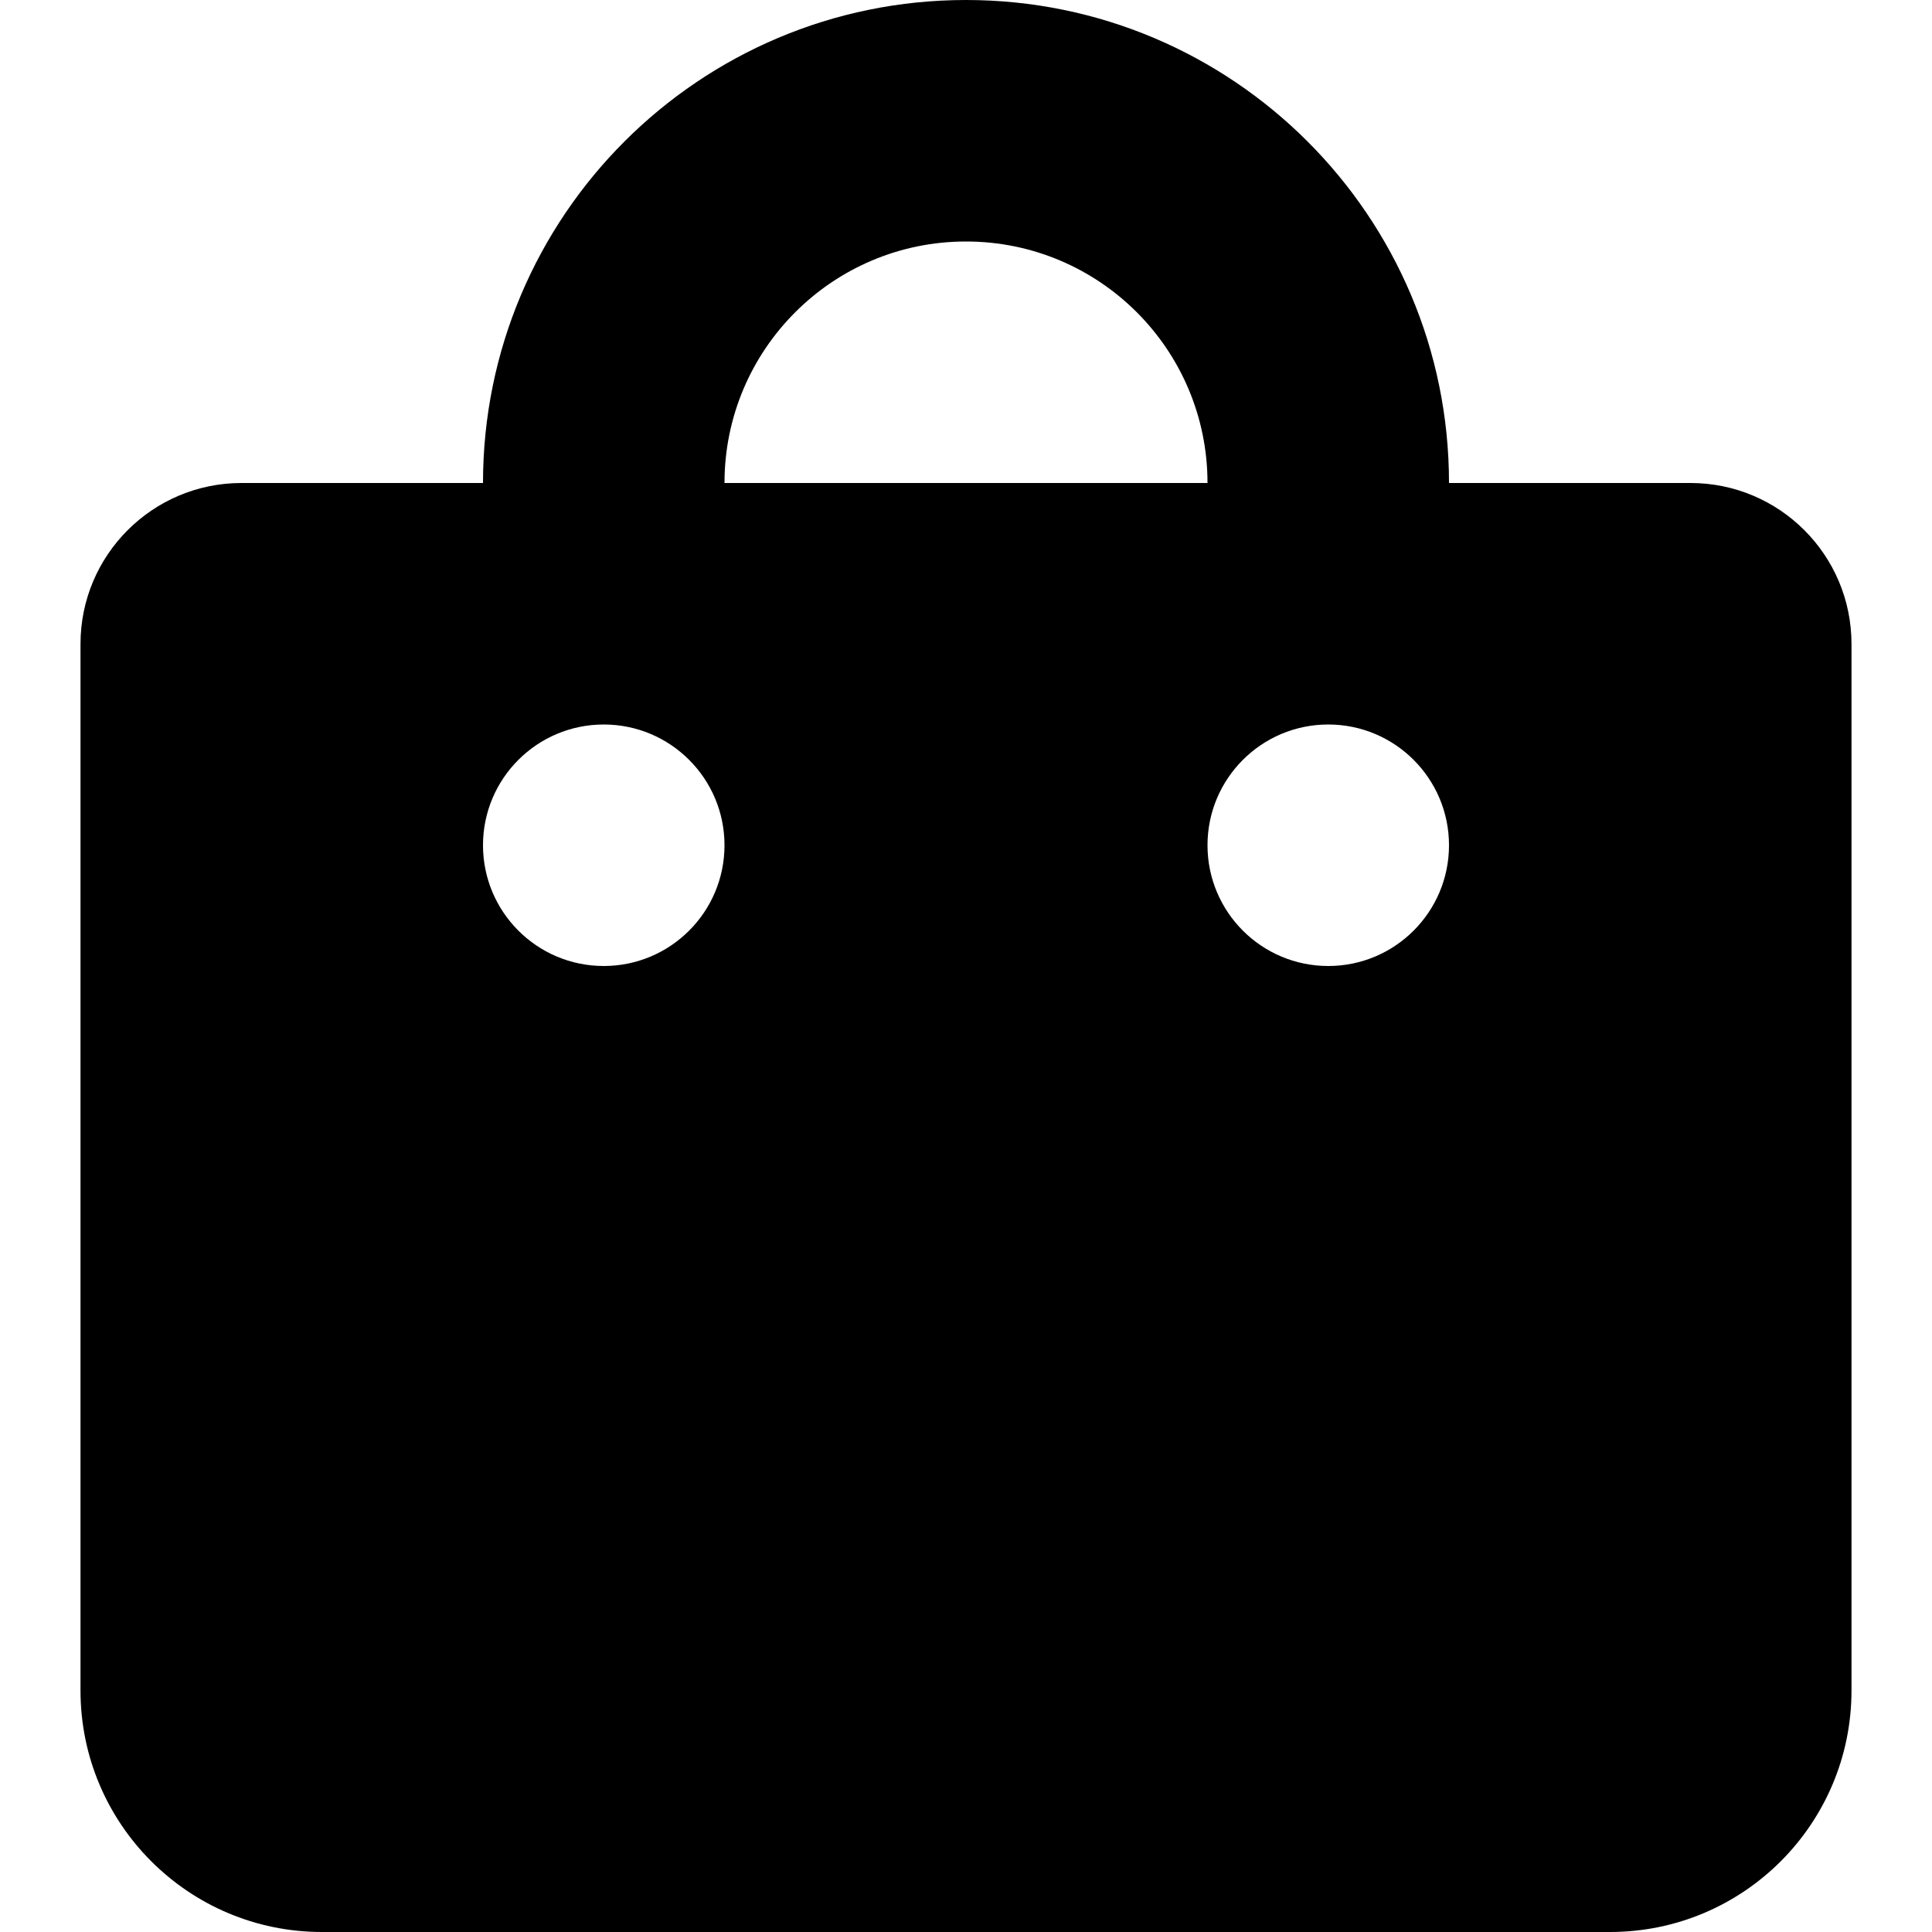
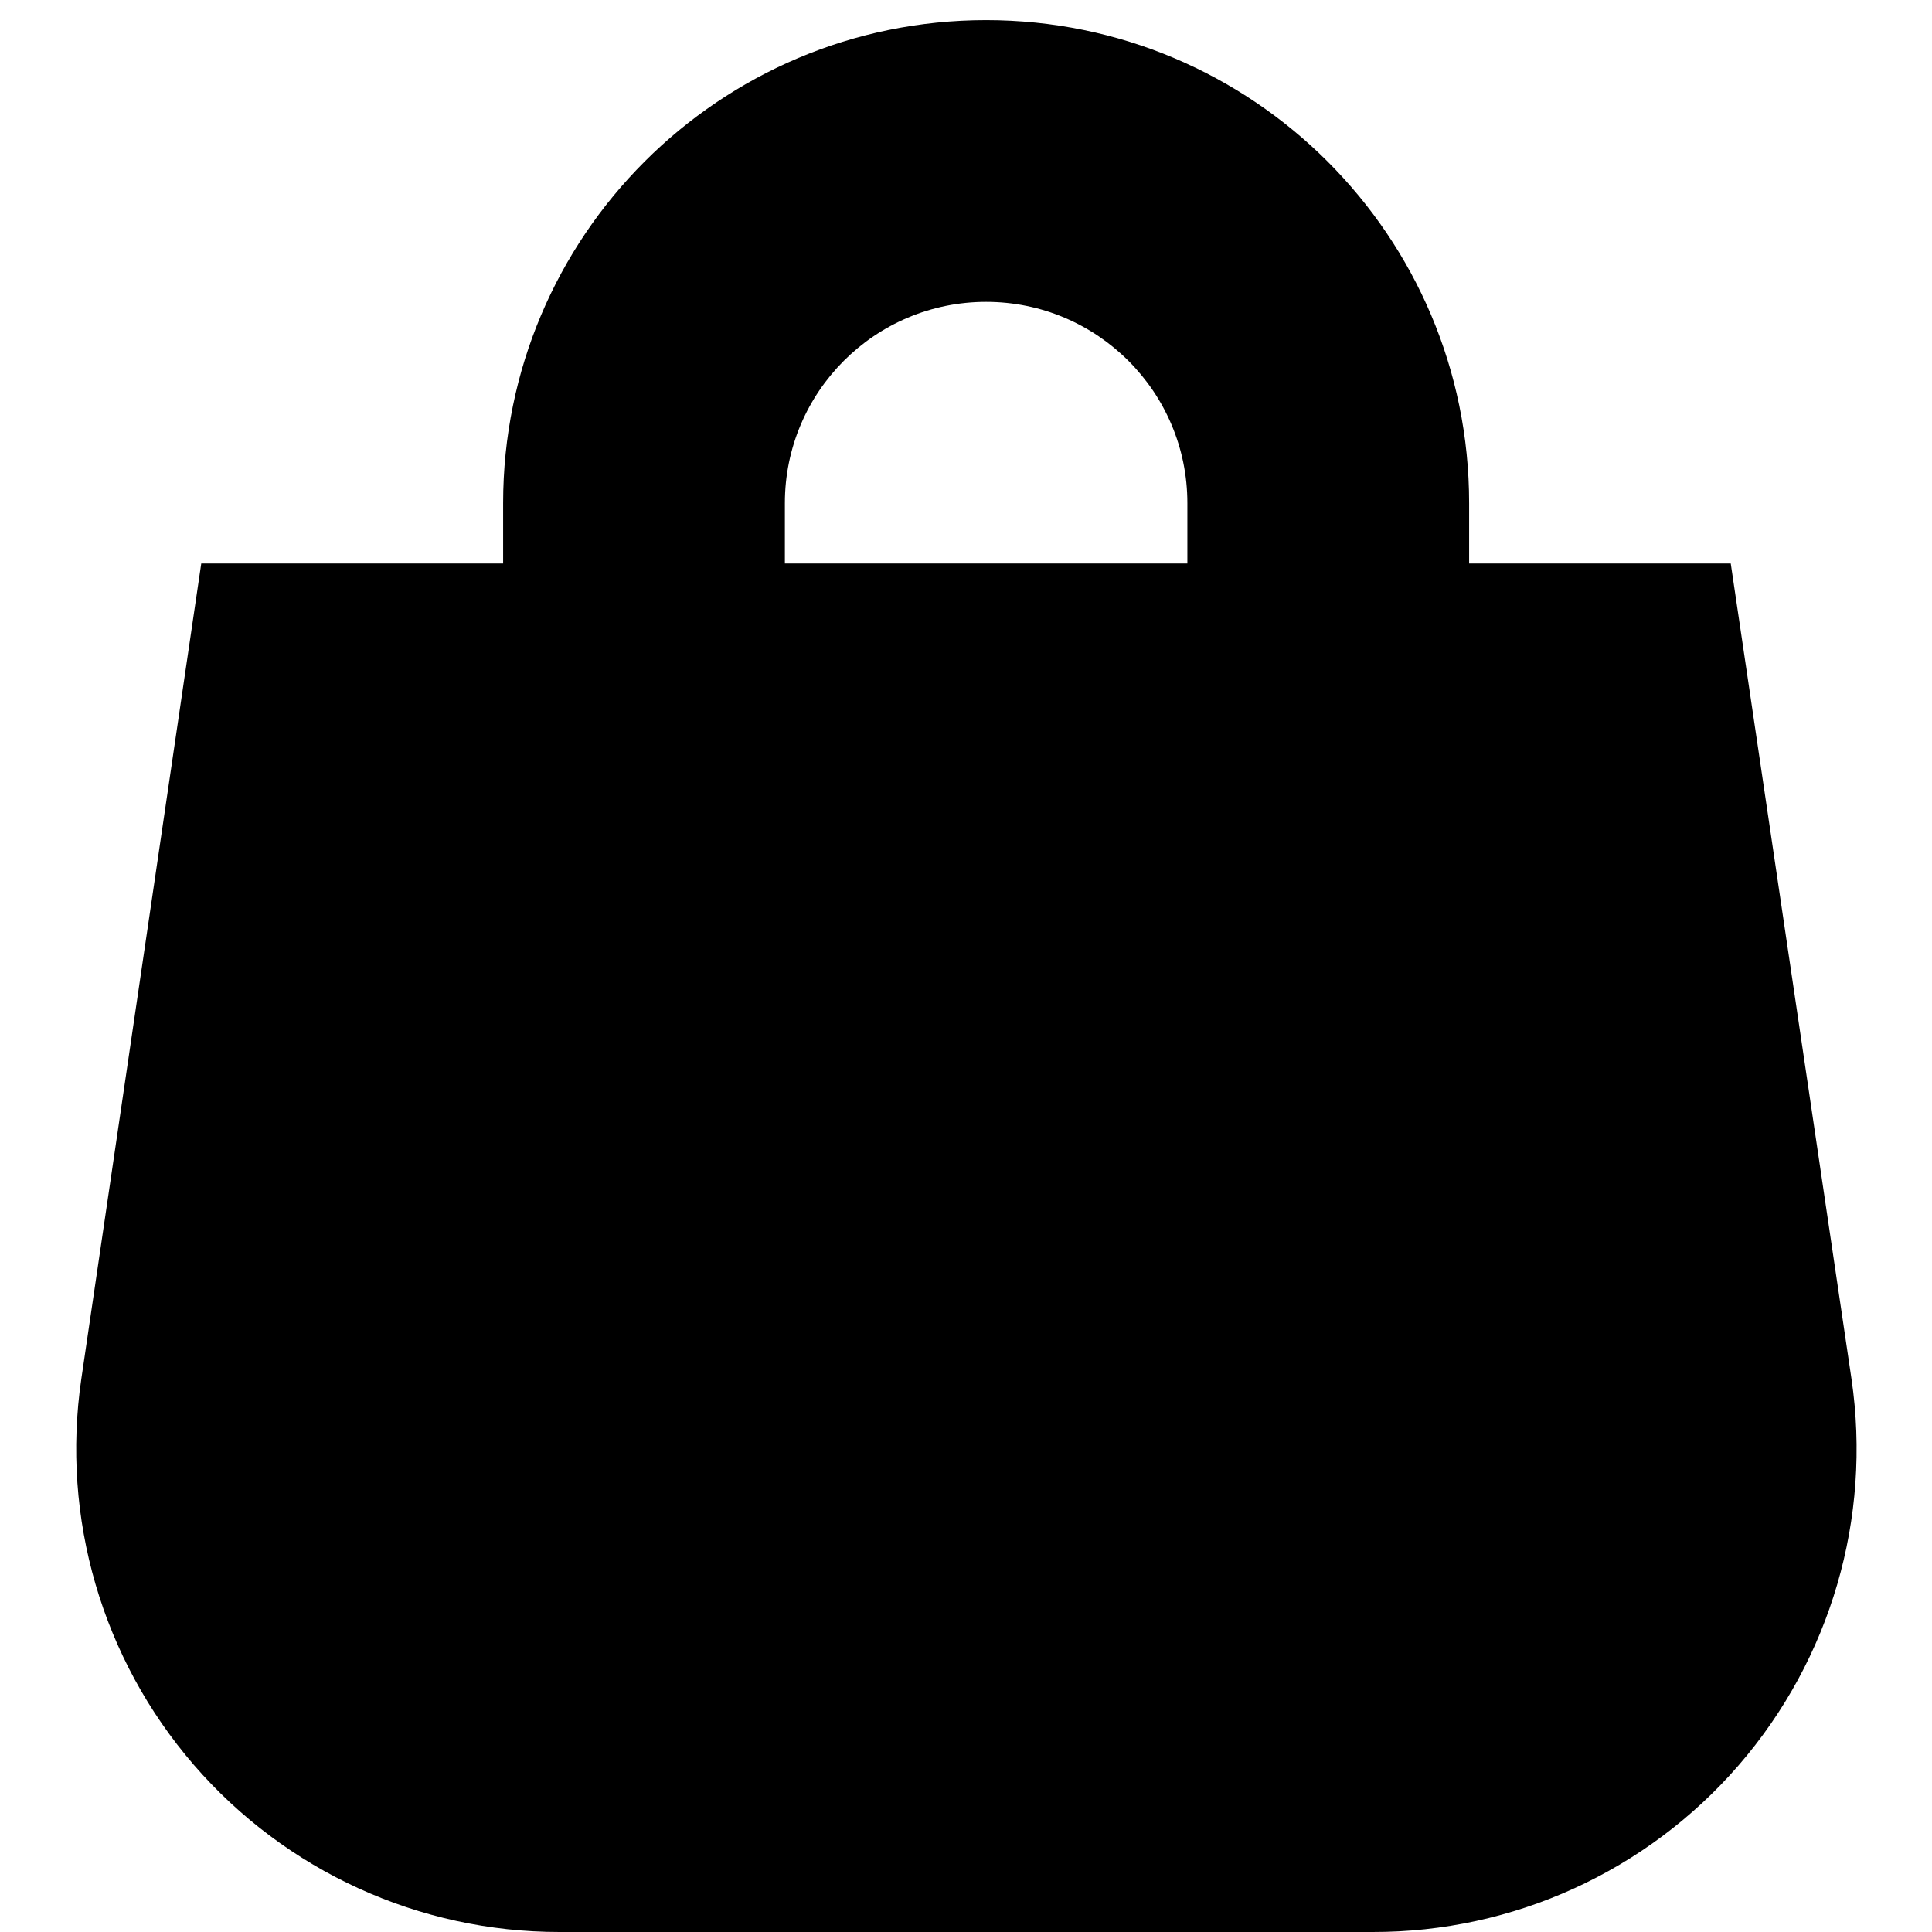
<svg xmlns="http://www.w3.org/2000/svg" width="24" height="24">
-   <path d="M6 6H3a2 2 0 0 0-2 2v13a3 3 0 0 0 3 3h16a3 3 0 0 0 3-3V8a2 2 0 0 0-2-2h-3A6 6 0 0 0 6 6zm3 0a3 3 0 1 1 6 0zm0 4.5a1.5 1.5 0 1 1-3 0 1.5 1.5 0 0 1 3 0zm6 0a1.5 1.5 0 1 1 3 0 1.5 1.5 0 0 1-3 0z" />
+   <path d="M12.25.25a6 6 0 0 0-6 6V7H2.5L1.01 17.13A6 6 0 0 0 6.95 24h10.1A6 6 0 0 0 23 17.13L21.5 7h-3.25v-.75a6 6 0 0 0-6-6zM9.75 7v-.75a2.5 2.5 0 0 1 5 0V7z" />
</svg>
